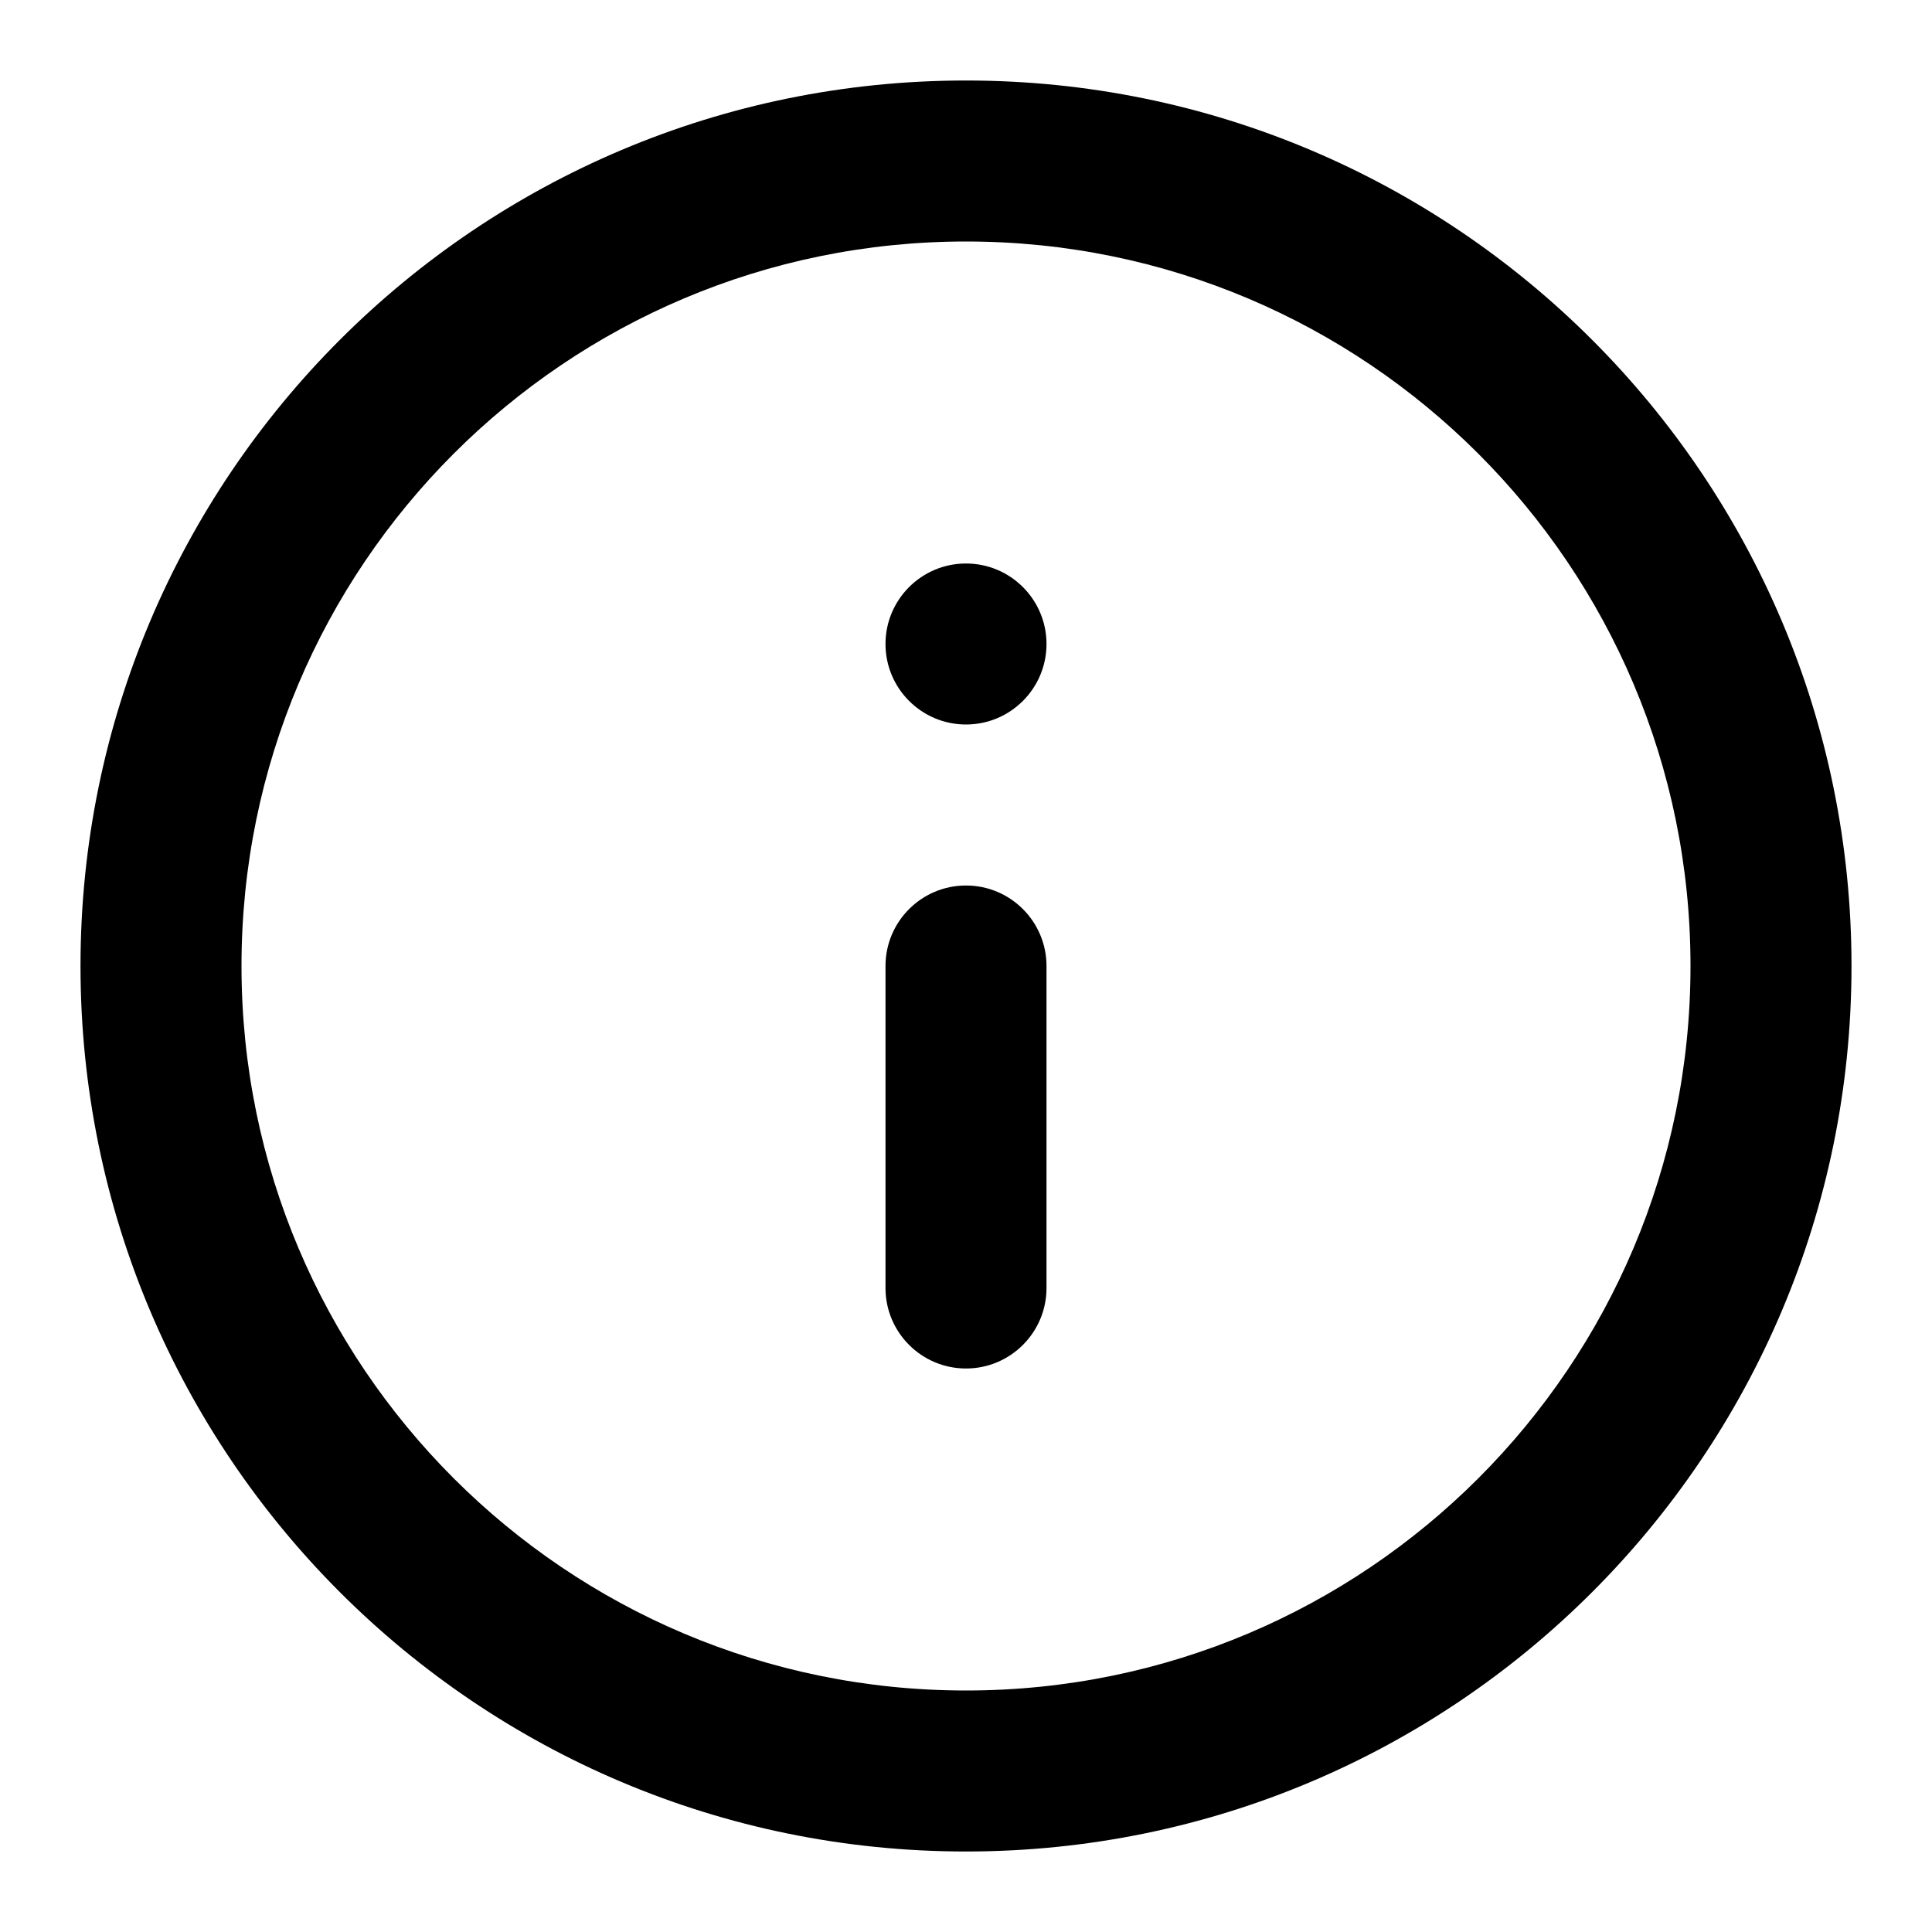
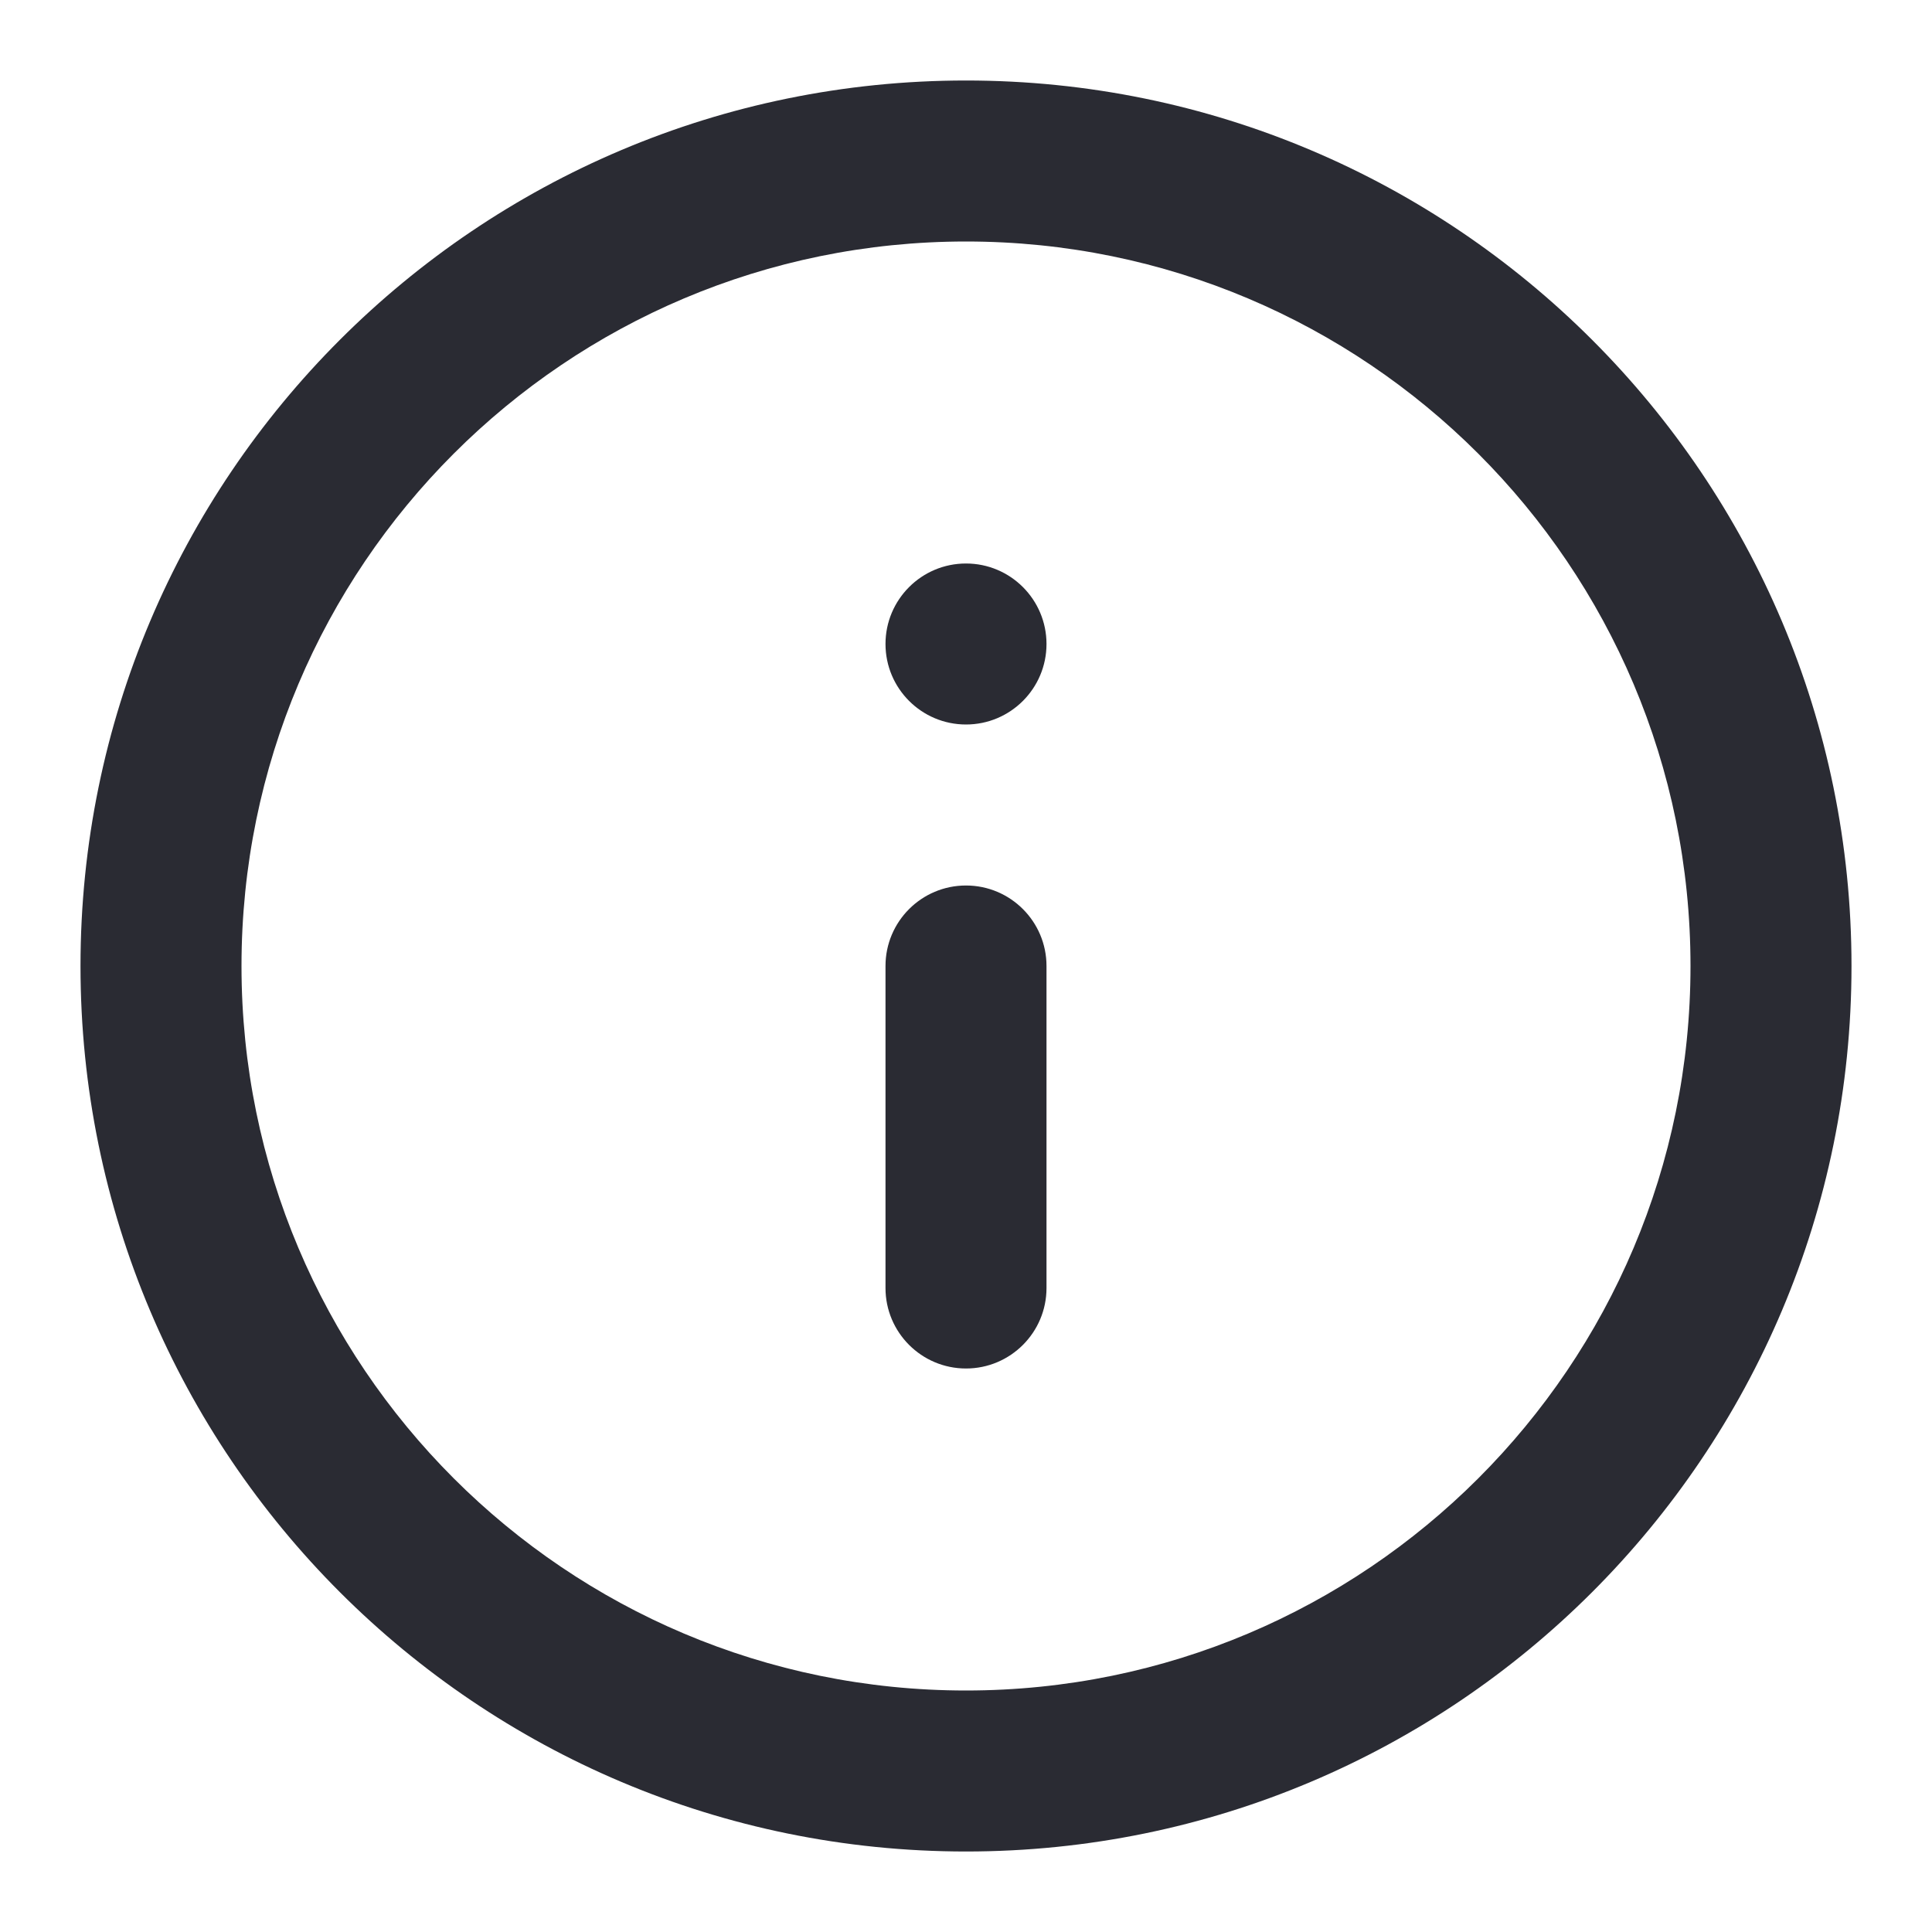
<svg xmlns="http://www.w3.org/2000/svg" width="24" height="24" viewBox="0 0 24 24" fill="none">
-   <path fill-rule="evenodd" clip-rule="evenodd" d="M12 3C7.029 3 3 7.029 3 12C3 16.971 7.029 21 12 21C16.971 21 21 16.971 21 12C21 7.029 16.971 3 12 3ZM1 12C1 5.925 5.925 1 12 1C18.075 1 23 5.925 23 12C23 18.075 18.075 23 12 23C5.925 23 1 18.075 1 12Z" fill="black" />
-   <path fill-rule="evenodd" clip-rule="evenodd" d="M12 11C12.552 11 13 11.448 13 12V16C13 16.552 12.552 17 12 17C11.448 17 11 16.552 11 16V12C11 11.448 11.448 11 12 11Z" fill="black" />
-   <path d="M13 8C13 8.552 12.552 9 12 9C11.448 9 11 8.552 11 8C11 7.448 11.448 7 12 7C12.552 7 13 7.448 13 8Z" fill="black" />
+   <path fill-rule="evenodd" clip-rule="evenodd" d="M12 3C7.029 3 3 7.029 3 12C3 16.971 7.029 21 12 21C16.971 21 21 16.971 21 12C21 7.029 16.971 3 12 3ZM1 12C1 5.925 5.925 1 12 1C18.075 1 23 5.925 23 12C23 18.075 18.075 23 12 23C5.925 23 1 18.075 1 12Z" fill="#2a2b33" />
+   <path fill-rule="evenodd" clip-rule="evenodd" d="M12 11C12.552 11 13 11.448 13 12V16C13 16.552 12.552 17 12 17C11.448 17 11 16.552 11 16V12C11 11.448 11.448 11 12 11Z" fill="#2a2b33" />
+   <path d="M13 8C13 8.552 12.552 9 12 9C11.448 9 11 8.552 11 8C11 7.448 11.448 7 12 7C12.552 7 13 7.448 13 8Z" fill="#2a2b33" />
</svg>
